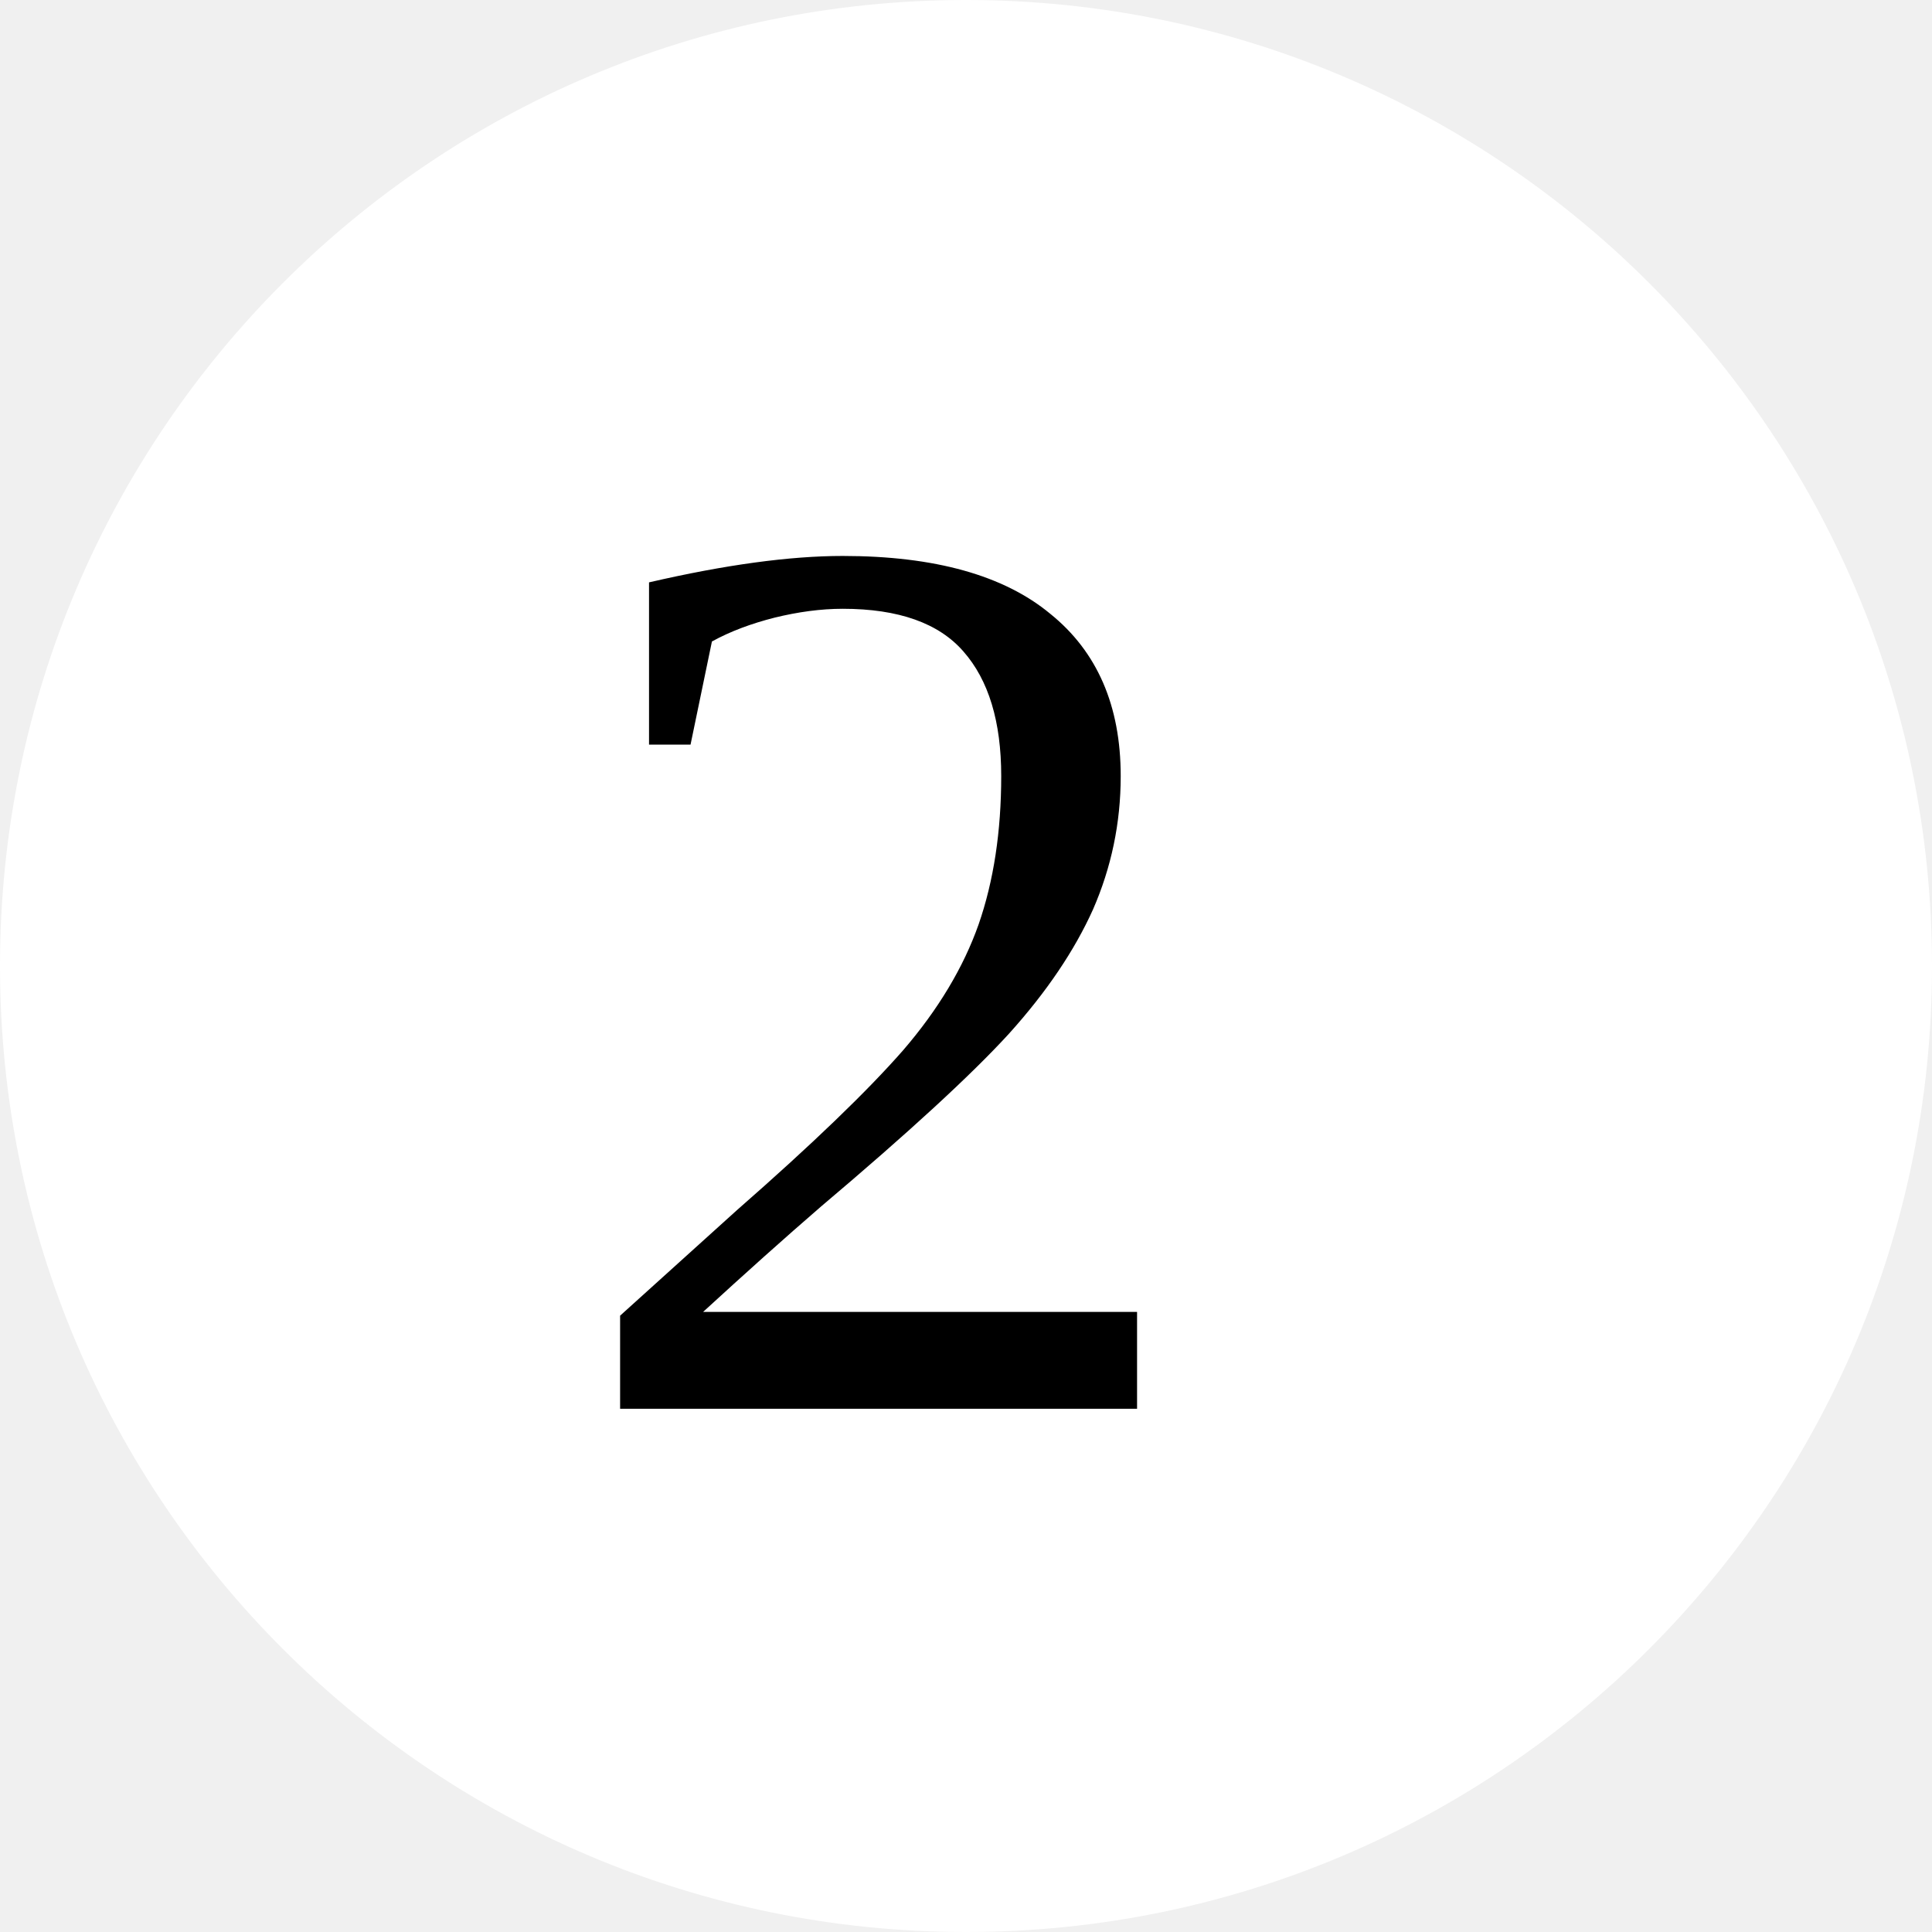
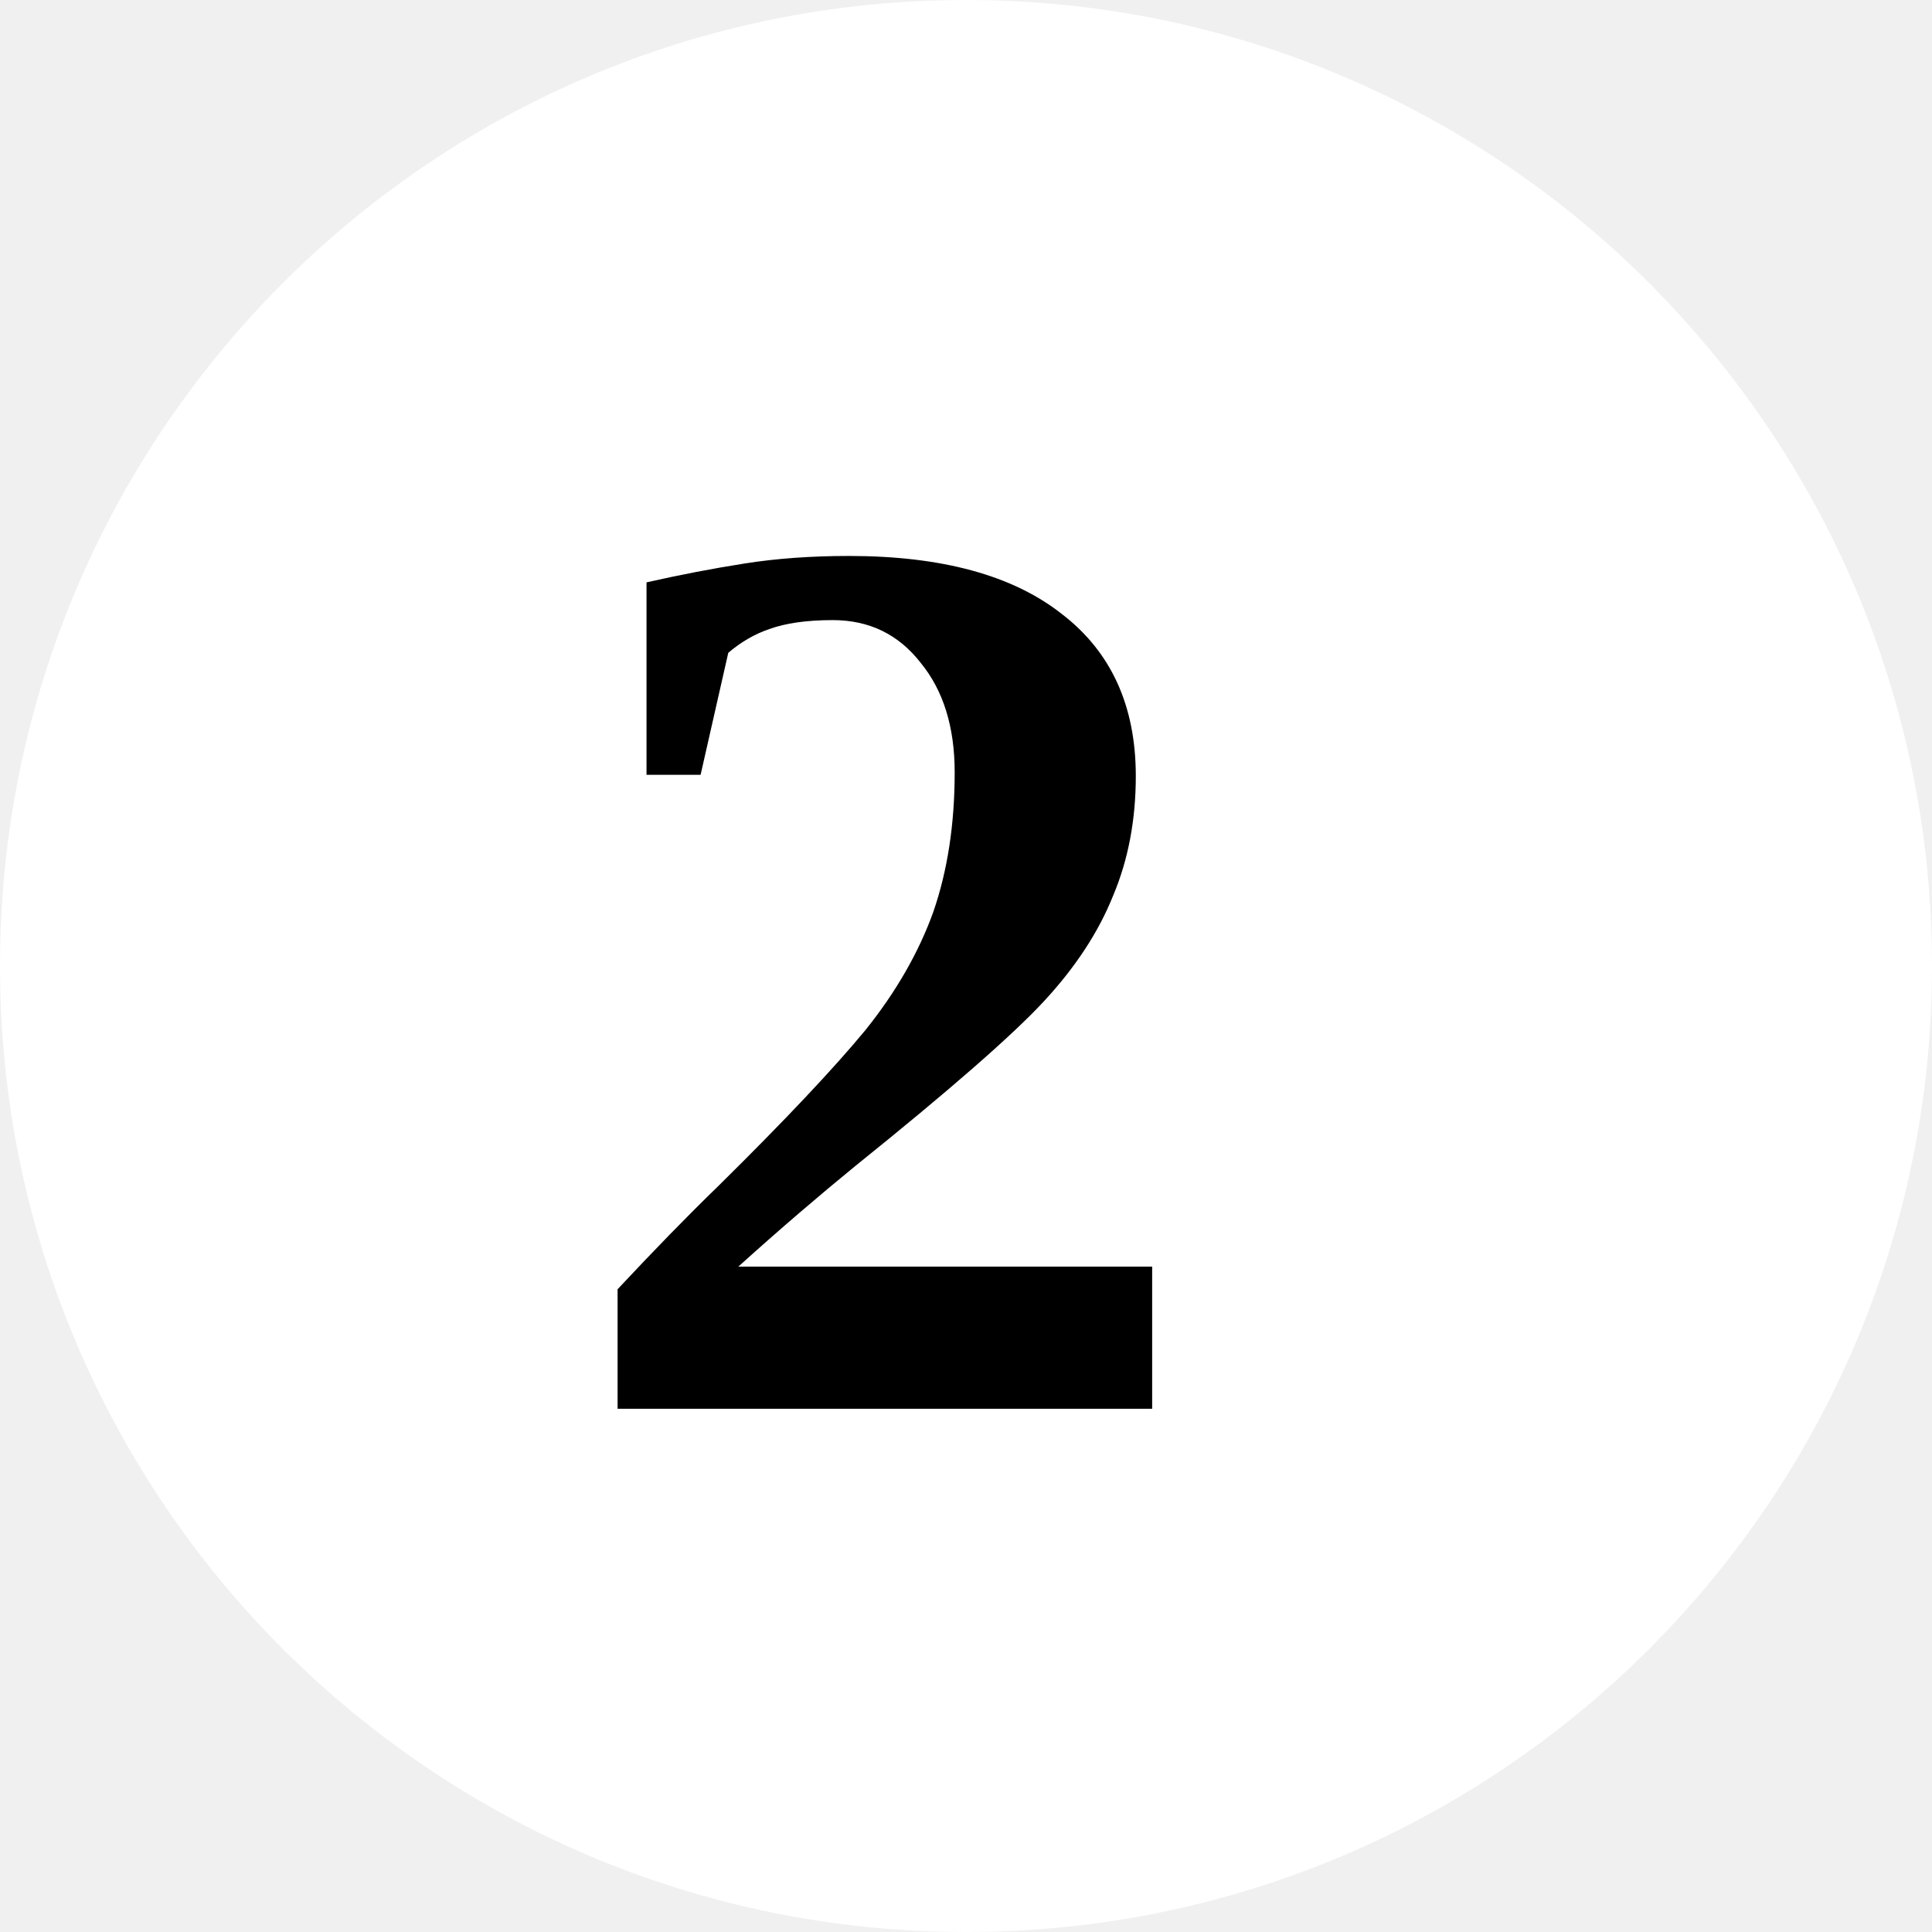
<svg xmlns="http://www.w3.org/2000/svg" version="1.1" width="24px" height="24px">
  <circle cx="12px" cy="12px" r="12px" stroke="black" stroke-width="0" fill="white" />
-   <text font-size="16px" x="7px" y="17.5px">
+   <text font-size="16px" font-weight="700" x="7px" y="17.5px">
    <tspan fill="black">2</tspan>
  </text>
</svg>
